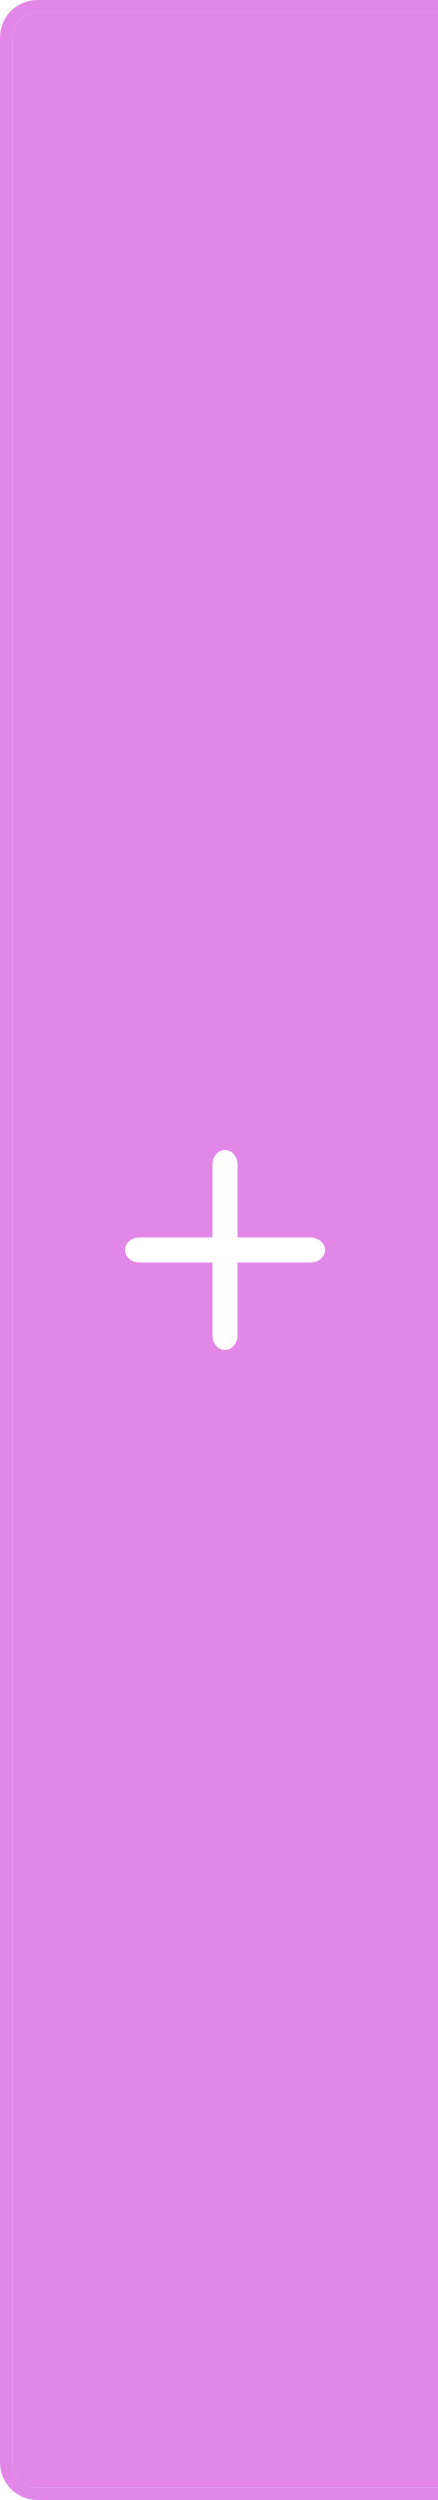
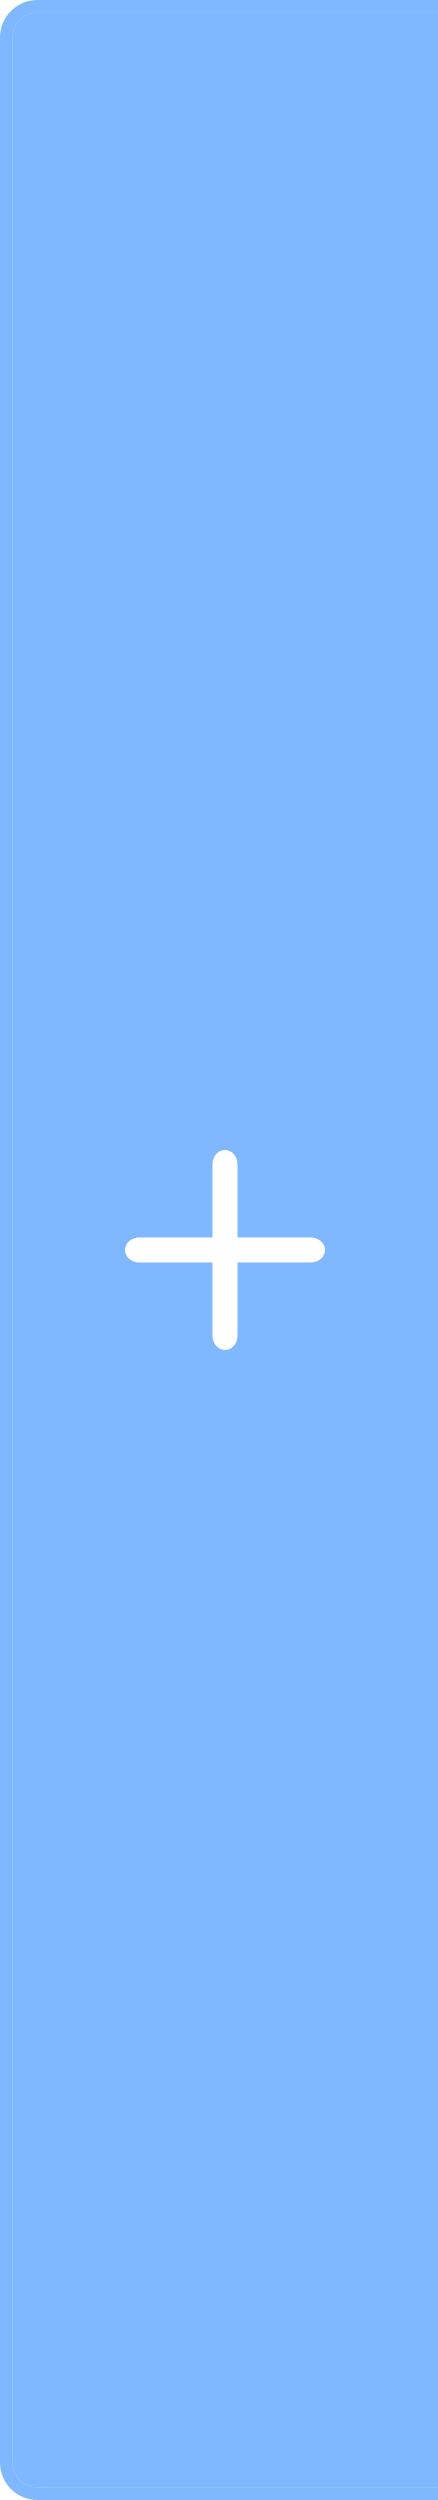
- <svg xmlns="http://www.w3.org/2000/svg" xmlns:ns1="http://www.openswatchbook.org/uri/2009/osb" xmlns:xlink="http://www.w3.org/1999/xlink" width="35" height="200" id="svg2" version="1.1">
+ <svg xmlns="http://www.w3.org/2000/svg" xmlns:xlink="http://www.w3.org/1999/xlink" width="35" height="200" id="svg2" version="1.1">
  <defs id="defs4">
-     <linearGradient id="selected_fg_color" ns1:paint="solid">
+     <linearGradient id="selected_fg_color">
      <stop style="stop-color:#ffffff;stop-opacity:1;" offset="0" id="stop4147" />
    </linearGradient>
-     <linearGradient id="selected_bg_color" ns1:paint="solid">
+     <linearGradient id="selected_bg_color">
      <stop style="stop-color:#5294e2;stop-opacity:1;" offset="0" id="stop4144" />
    </linearGradient>
    <linearGradient xlink:href="#selected_fg_color" id="linearGradient4149" x1="18" y1="944.362" x2="18" y2="960.362" gradientUnits="userSpaceOnUse" />
  </defs>
  <g id="layer1" transform="translate(0,-852.3622)">
-     <path style="opacity:0.5;fill:#c50ed2;fill-opacity:1;stroke:none;stroke-width:0;stroke-linecap:butt;stroke-linejoin:miter;stroke-miterlimit:4;stroke-dasharray:none;stroke-dashoffset:0;stroke-opacity:1" d="M 3,0 C 1.338,0 0,1.338 0,3 v 194 c 0,1.662 1.338,3 3,3 h 33 c 1.662,0 3,-1.338 3,-3 V 3 C 39,1.338 37.662,0 36,0 Z m 0,1 h 33 c 1.108,0 2,0.892 2,2 v 194 c 0,1.108 -0.892,2 -2,2 H 3 c -1.108,0 -2,-0.892 -2,-2 V 3 C 1,1.892 1.892,1 3,1 Z" transform="translate(0,852.3622)" id="rect3810" />
+     <path style="opacity:0.5;fill:#0072ff;fill-opacity:1;stroke:none;stroke-width:0;stroke-linecap:butt;stroke-linejoin:miter;stroke-miterlimit:4;stroke-dasharray:none;stroke-dashoffset:0;stroke-opacity:1" d="M 3,0 C 1.338,0 0,1.338 0,3 v 194 c 0,1.662 1.338,3 3,3 h 33 c 1.662,0 3,-1.338 3,-3 V 3 C 39,1.338 37.662,0 36,0 Z m 0,1 h 33 c 1.108,0 2,0.892 2,2 v 194 c 0,1.108 -0.892,2 -2,2 H 3 c -1.108,0 -2,-0.892 -2,-2 V 3 C 1,1.892 1.892,1 3,1 Z" transform="translate(0,852.3622)" id="rect3810" />
    <g transform="translate(0,-0.9999969)" id="g3917-7" style="opacity:0.5;fill:#000000;fill-opacity:1" />
-     <rect rx="2" style="opacity:0.5;fill:#c50ed2;fill-opacity:1;stroke:#8fbcbb;stroke-width:0;stroke-linecap:butt;stroke-linejoin:miter;stroke-miterlimit:4;stroke-dasharray:none;stroke-dashoffset:0;stroke-opacity:1" id="rect3812" width="37" height="198" x="1" y="853.362" ry="2" />
+     <rect rx="2" style="opacity:0.5;fill:#0072ff;fill-opacity:1;stroke:#8fbcbb;stroke-width:0;stroke-linecap:butt;stroke-linejoin:miter;stroke-miterlimit:4;stroke-dasharray:none;stroke-dashoffset:0;stroke-opacity:1" id="rect3812" width="37" height="198" x="1" y="853.362" ry="2" />
    <g id="g3917" style="fill:url(#linearGradient4149);fill-opacity:1">
      <rect ry="1.143" y="944.362" x="17" height="16" width="2" id="rect3897" style="opacity:1;fill:url(#linearGradient4149);fill-opacity:1;stroke:#102b68;stroke-width:0;stroke-linecap:butt;stroke-linejoin:miter;stroke-miterlimit:4;stroke-dasharray:none;stroke-dashoffset:0;stroke-opacity:1" />
      <rect transform="rotate(90)" ry="1.143" y="-26" x="951.362" height="16" width="2" id="rect3897-6" style="opacity:1;fill:url(#linearGradient4149);fill-opacity:1;stroke:#102b68;stroke-width:0;stroke-linecap:butt;stroke-linejoin:miter;stroke-miterlimit:4;stroke-dasharray:none;stroke-dashoffset:0;stroke-opacity:1" />
    </g>
  </g>
</svg>
